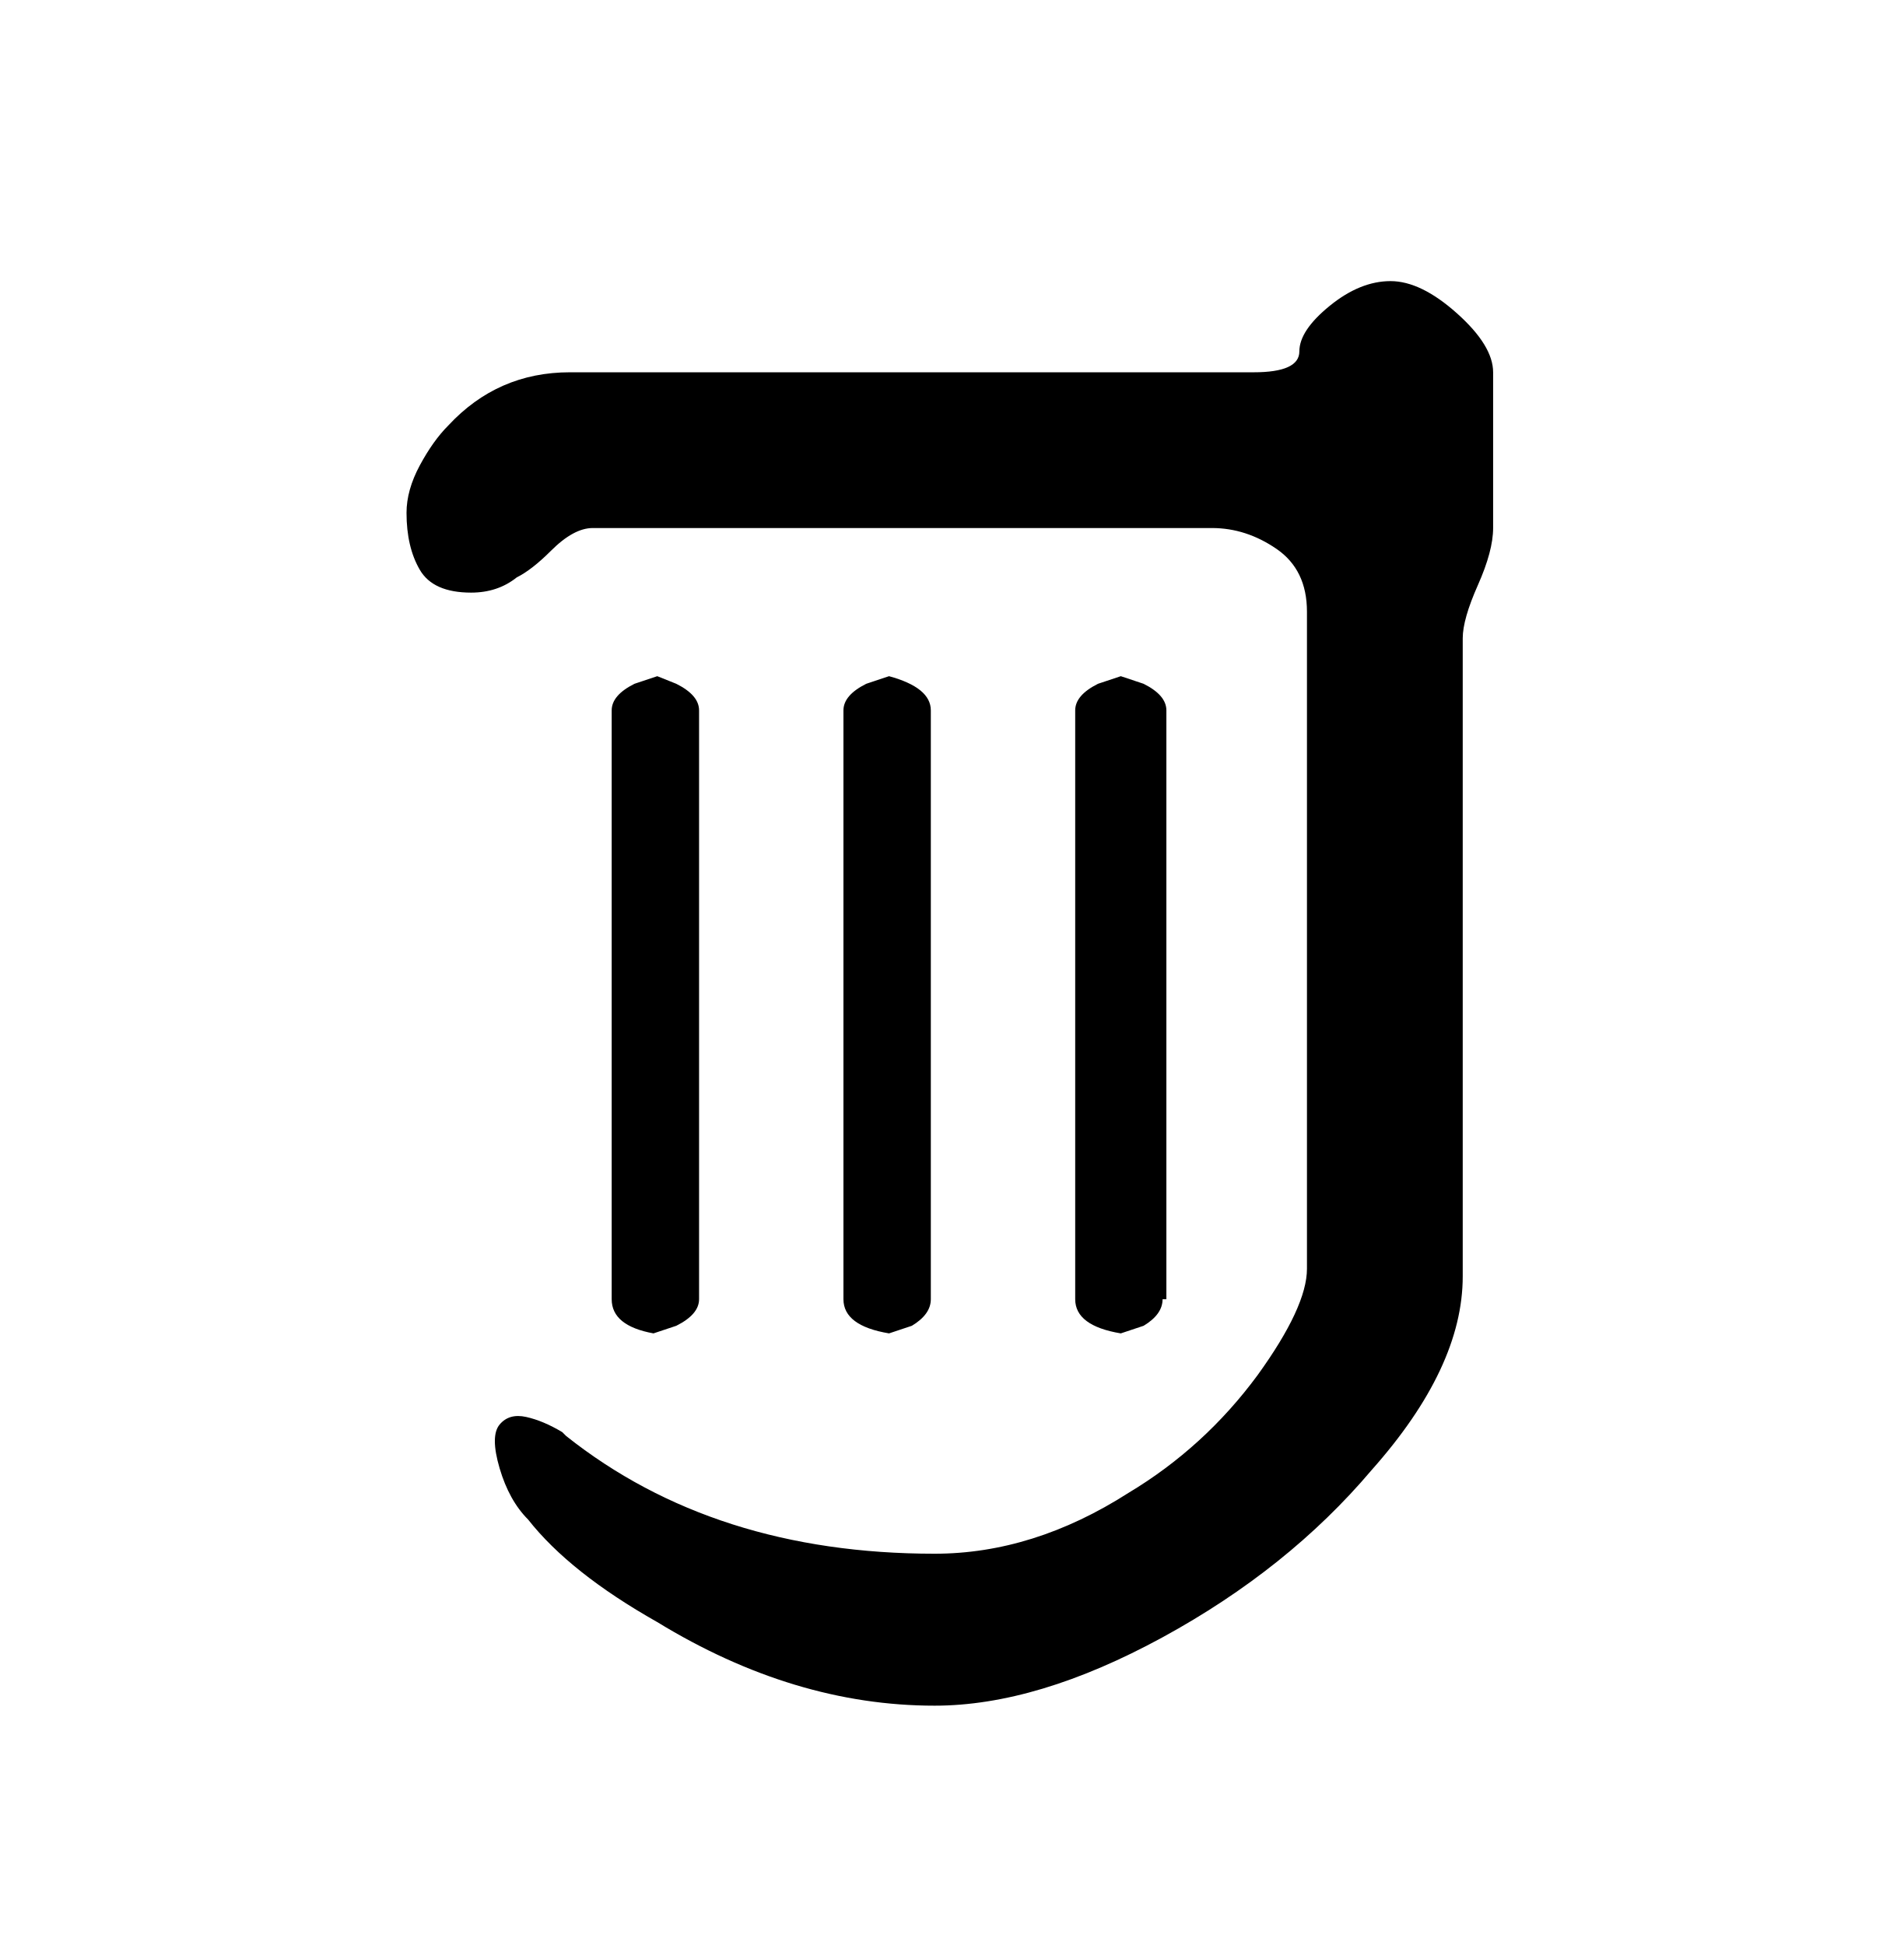
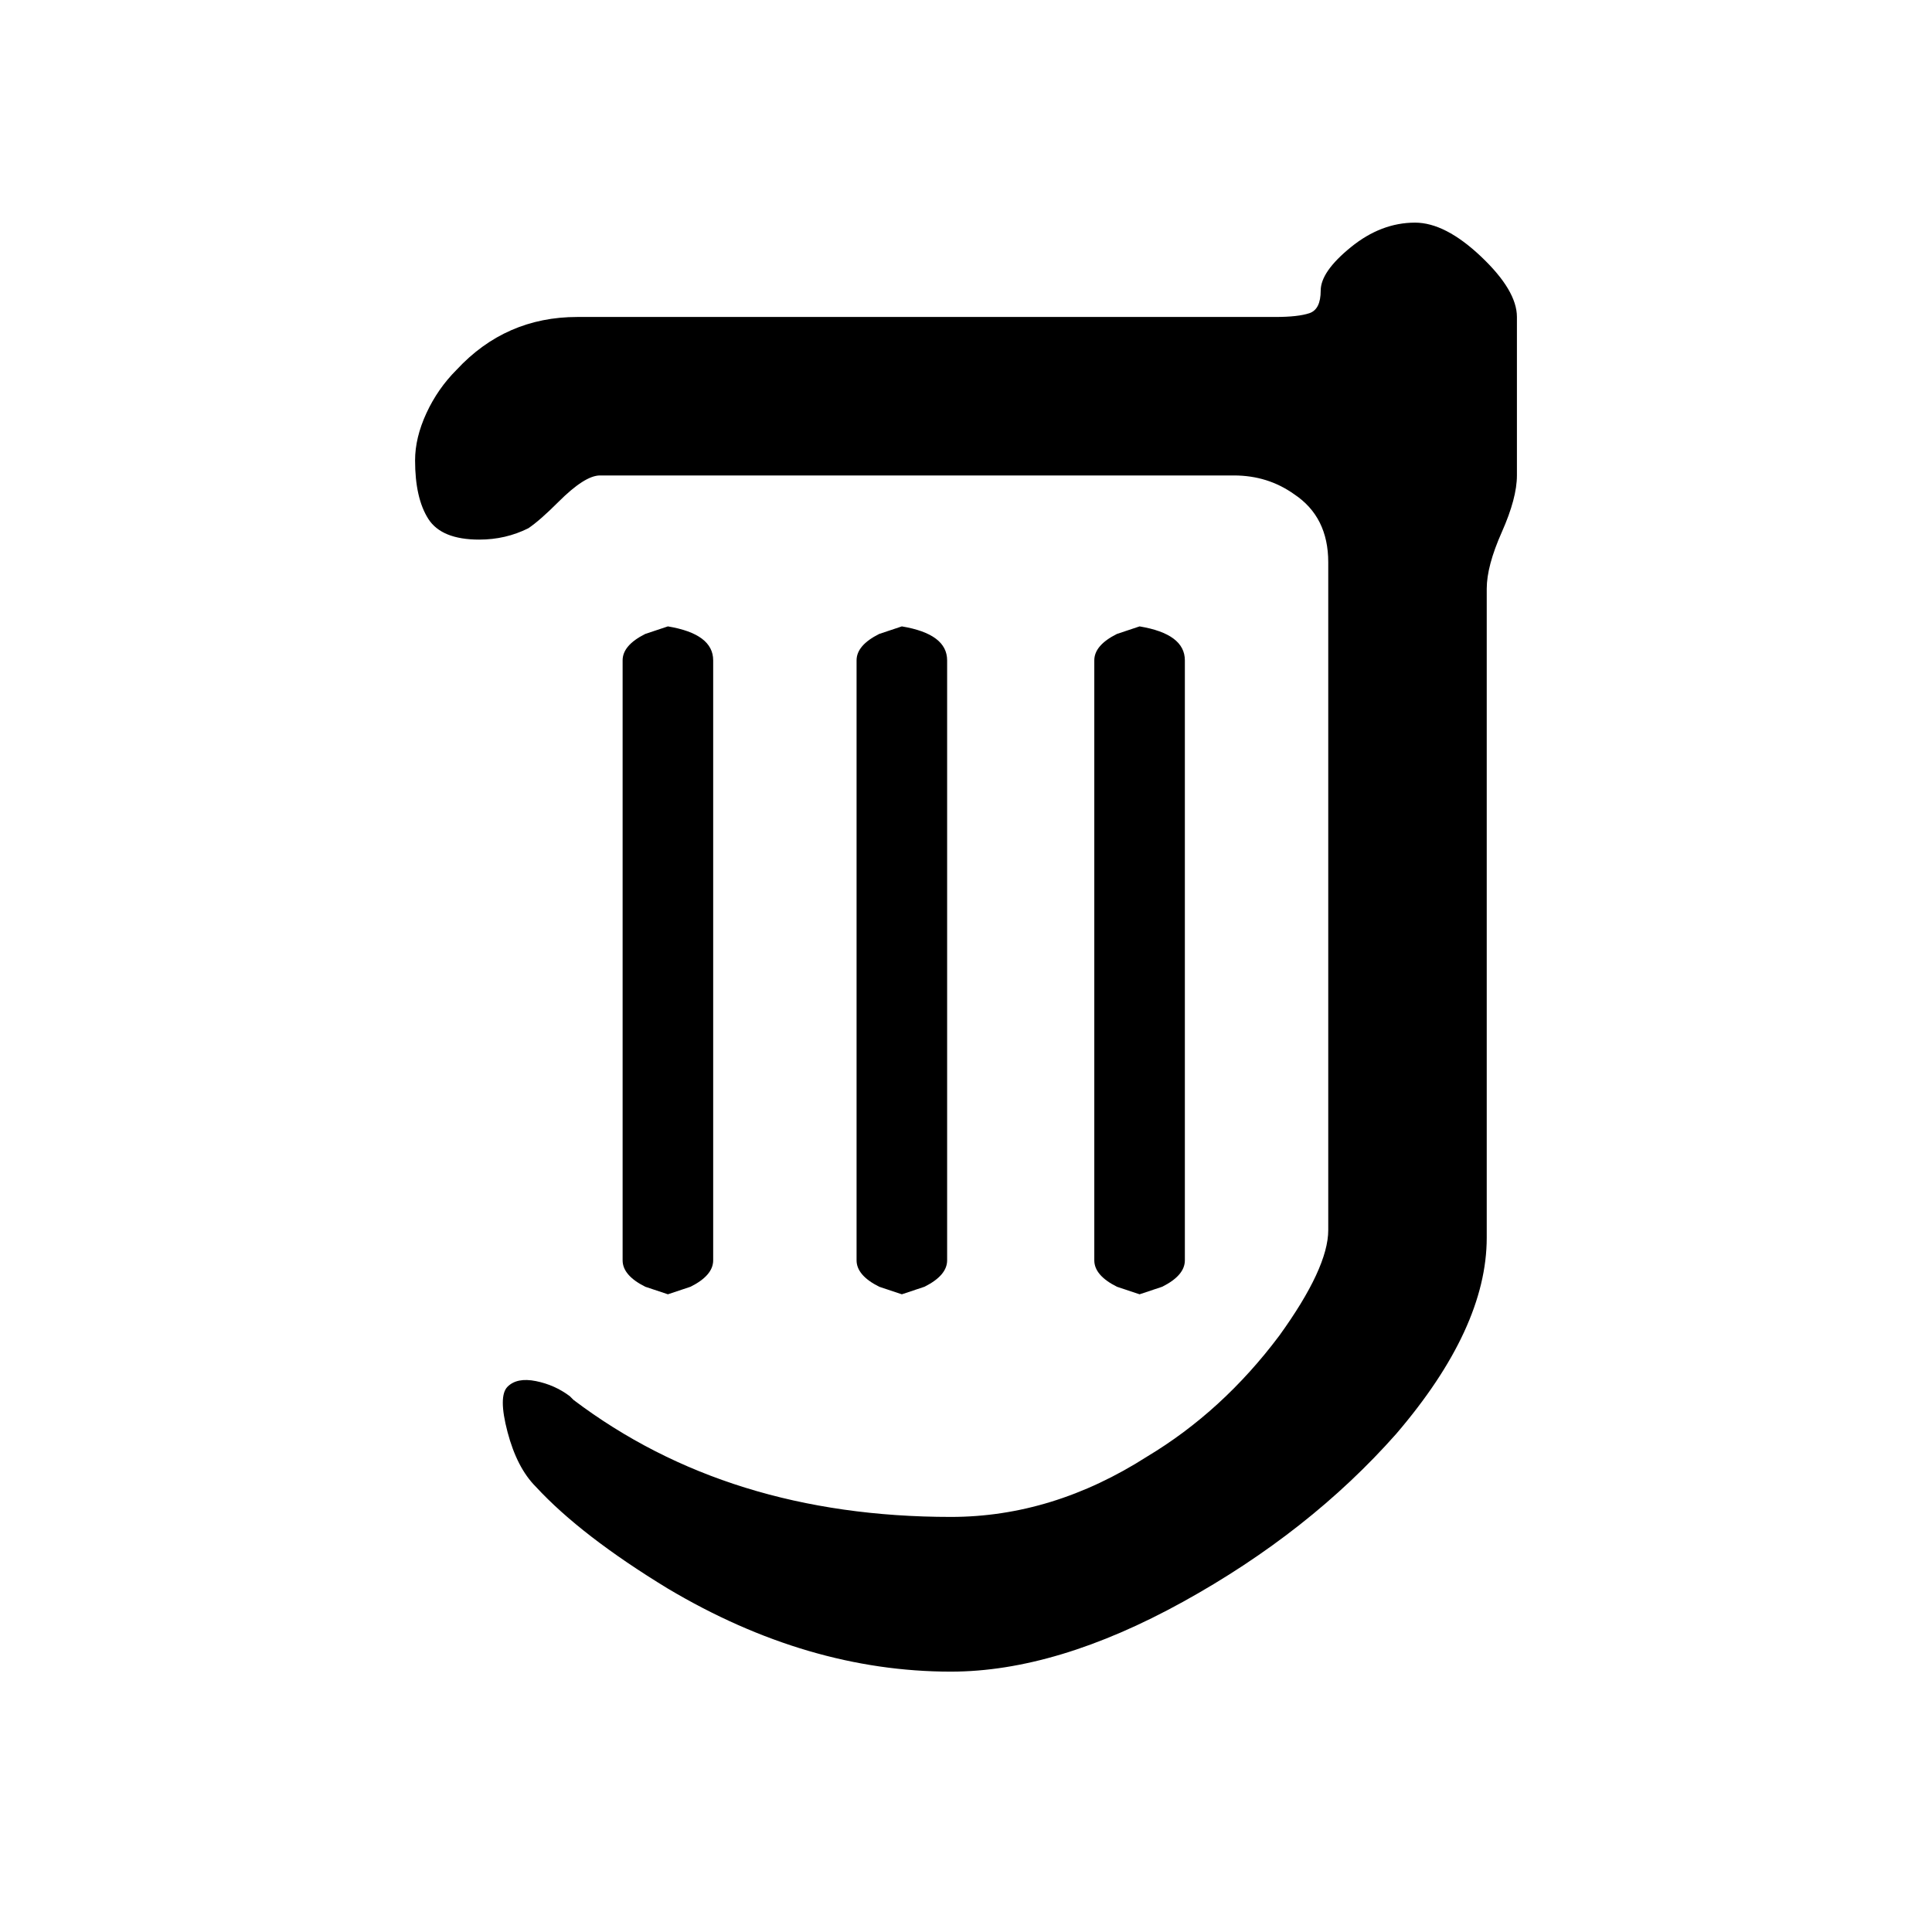
- <svg xmlns="http://www.w3.org/2000/svg" viewBox="0 0 501 512">
-   <path d="M184 342V187q0-4-6-7l-5-2-6 2q-6 3-6 7v155q0 7 11 9l6-2q6-3 6-7zm61 0V187q0-6-11-9l-6 2q-6 3-6 7v155q0 7 12 9l6-2q5-3 5-7zm62 0V187q0-4-6-7l-6-2-6 2q-6 3-6 7v155q0 7 12 9l6-2q5-3 5-7h1zm59-268q-8 0-16 6.5t-8 12-12 5.5H150q-19 0-32 14-4 4-7.5 10.5T107 135q0 9 3.5 15t13.5 6q7 0 12-4 4-2 9-7 6-6 11-6h163q9 0 17 5.5t8 16.5v173q0 10-13 28-14 19-34 31-25 16-51 16-58 0-97-31l-1-1q-5-3-9.5-4t-7 2 0 11.5T139 400q11 14 34 27 36 22 73 22 27 0 60-18t55-44q24-27 24-51V168q0-5 4-14t4-15V98q0-7-9.5-15.5T366 74z" />
+ <svg xmlns="http://www.w3.org/2000/svg" viewBox="0 0 512 512">
+   <path d="M189 334V175q0-7-12-9l-6 2q-6 3-6 7v159q0 4 6 7l6 2 6-2q6-3 6-7zm62 0V175q0-7-12-9l-6 2q-6 3-6 7v159q0 4 6 7l6 2 6-2q6-3 6-7zm63 0V175q0-7-12-9l-6 2q-6 3-6 7v159q0 4 6 7l6 2 6-2q6-3 6-7zm61-275q-9 0-17 6.5T350 77t-3 6-9 1H153q-19 0-32 14-5 5-8 11.5t-3 12.5q0 10 3.5 15.5T127 143q7 0 13-3 3-2 8-7 7-7 11-7h168q9 0 16 5 9 6 9 18v177q0 10-13 28-15 20-35 32-25 16-52 16-59 0-100-31l-1-1q-4-3-9-4t-7.5 1.5 0 12T142 394q12 13 35 27 37 22 75 22 28 0 61.5-18.5T370 380q24-28 24-52V156q0-6 4-15t4-15V84q0-7-9.5-16T375 59z" />
</svg>
